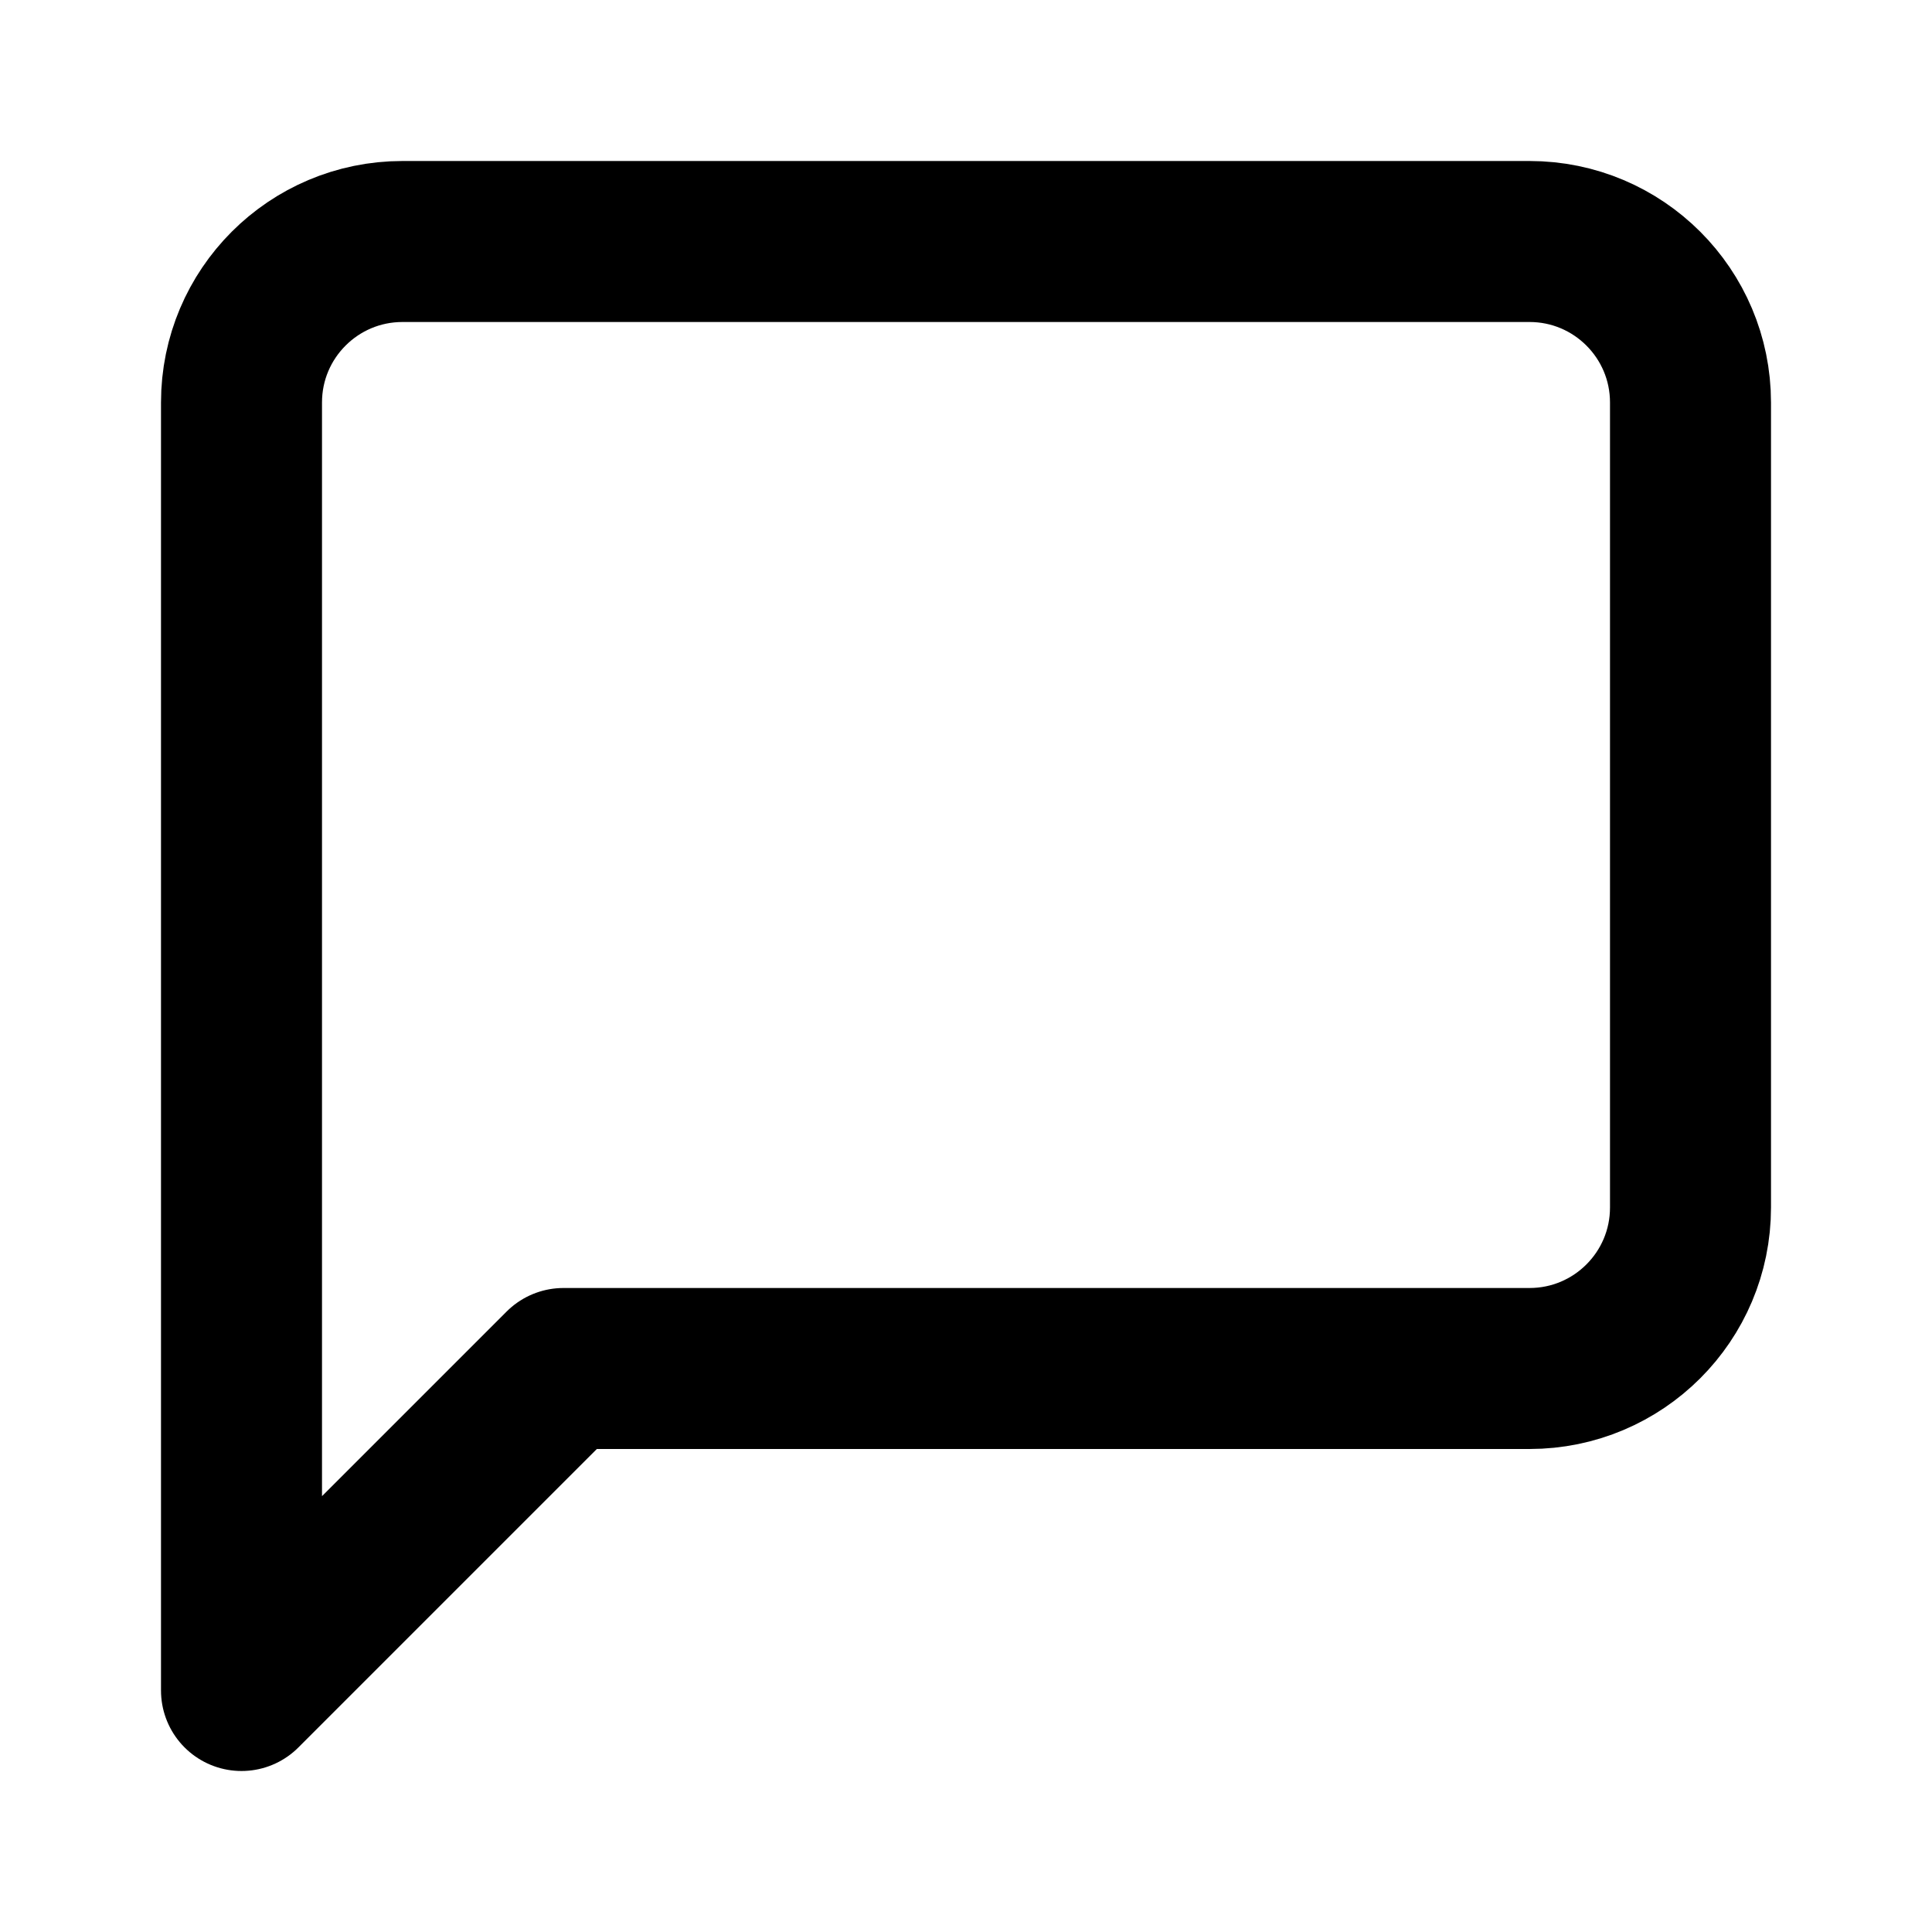
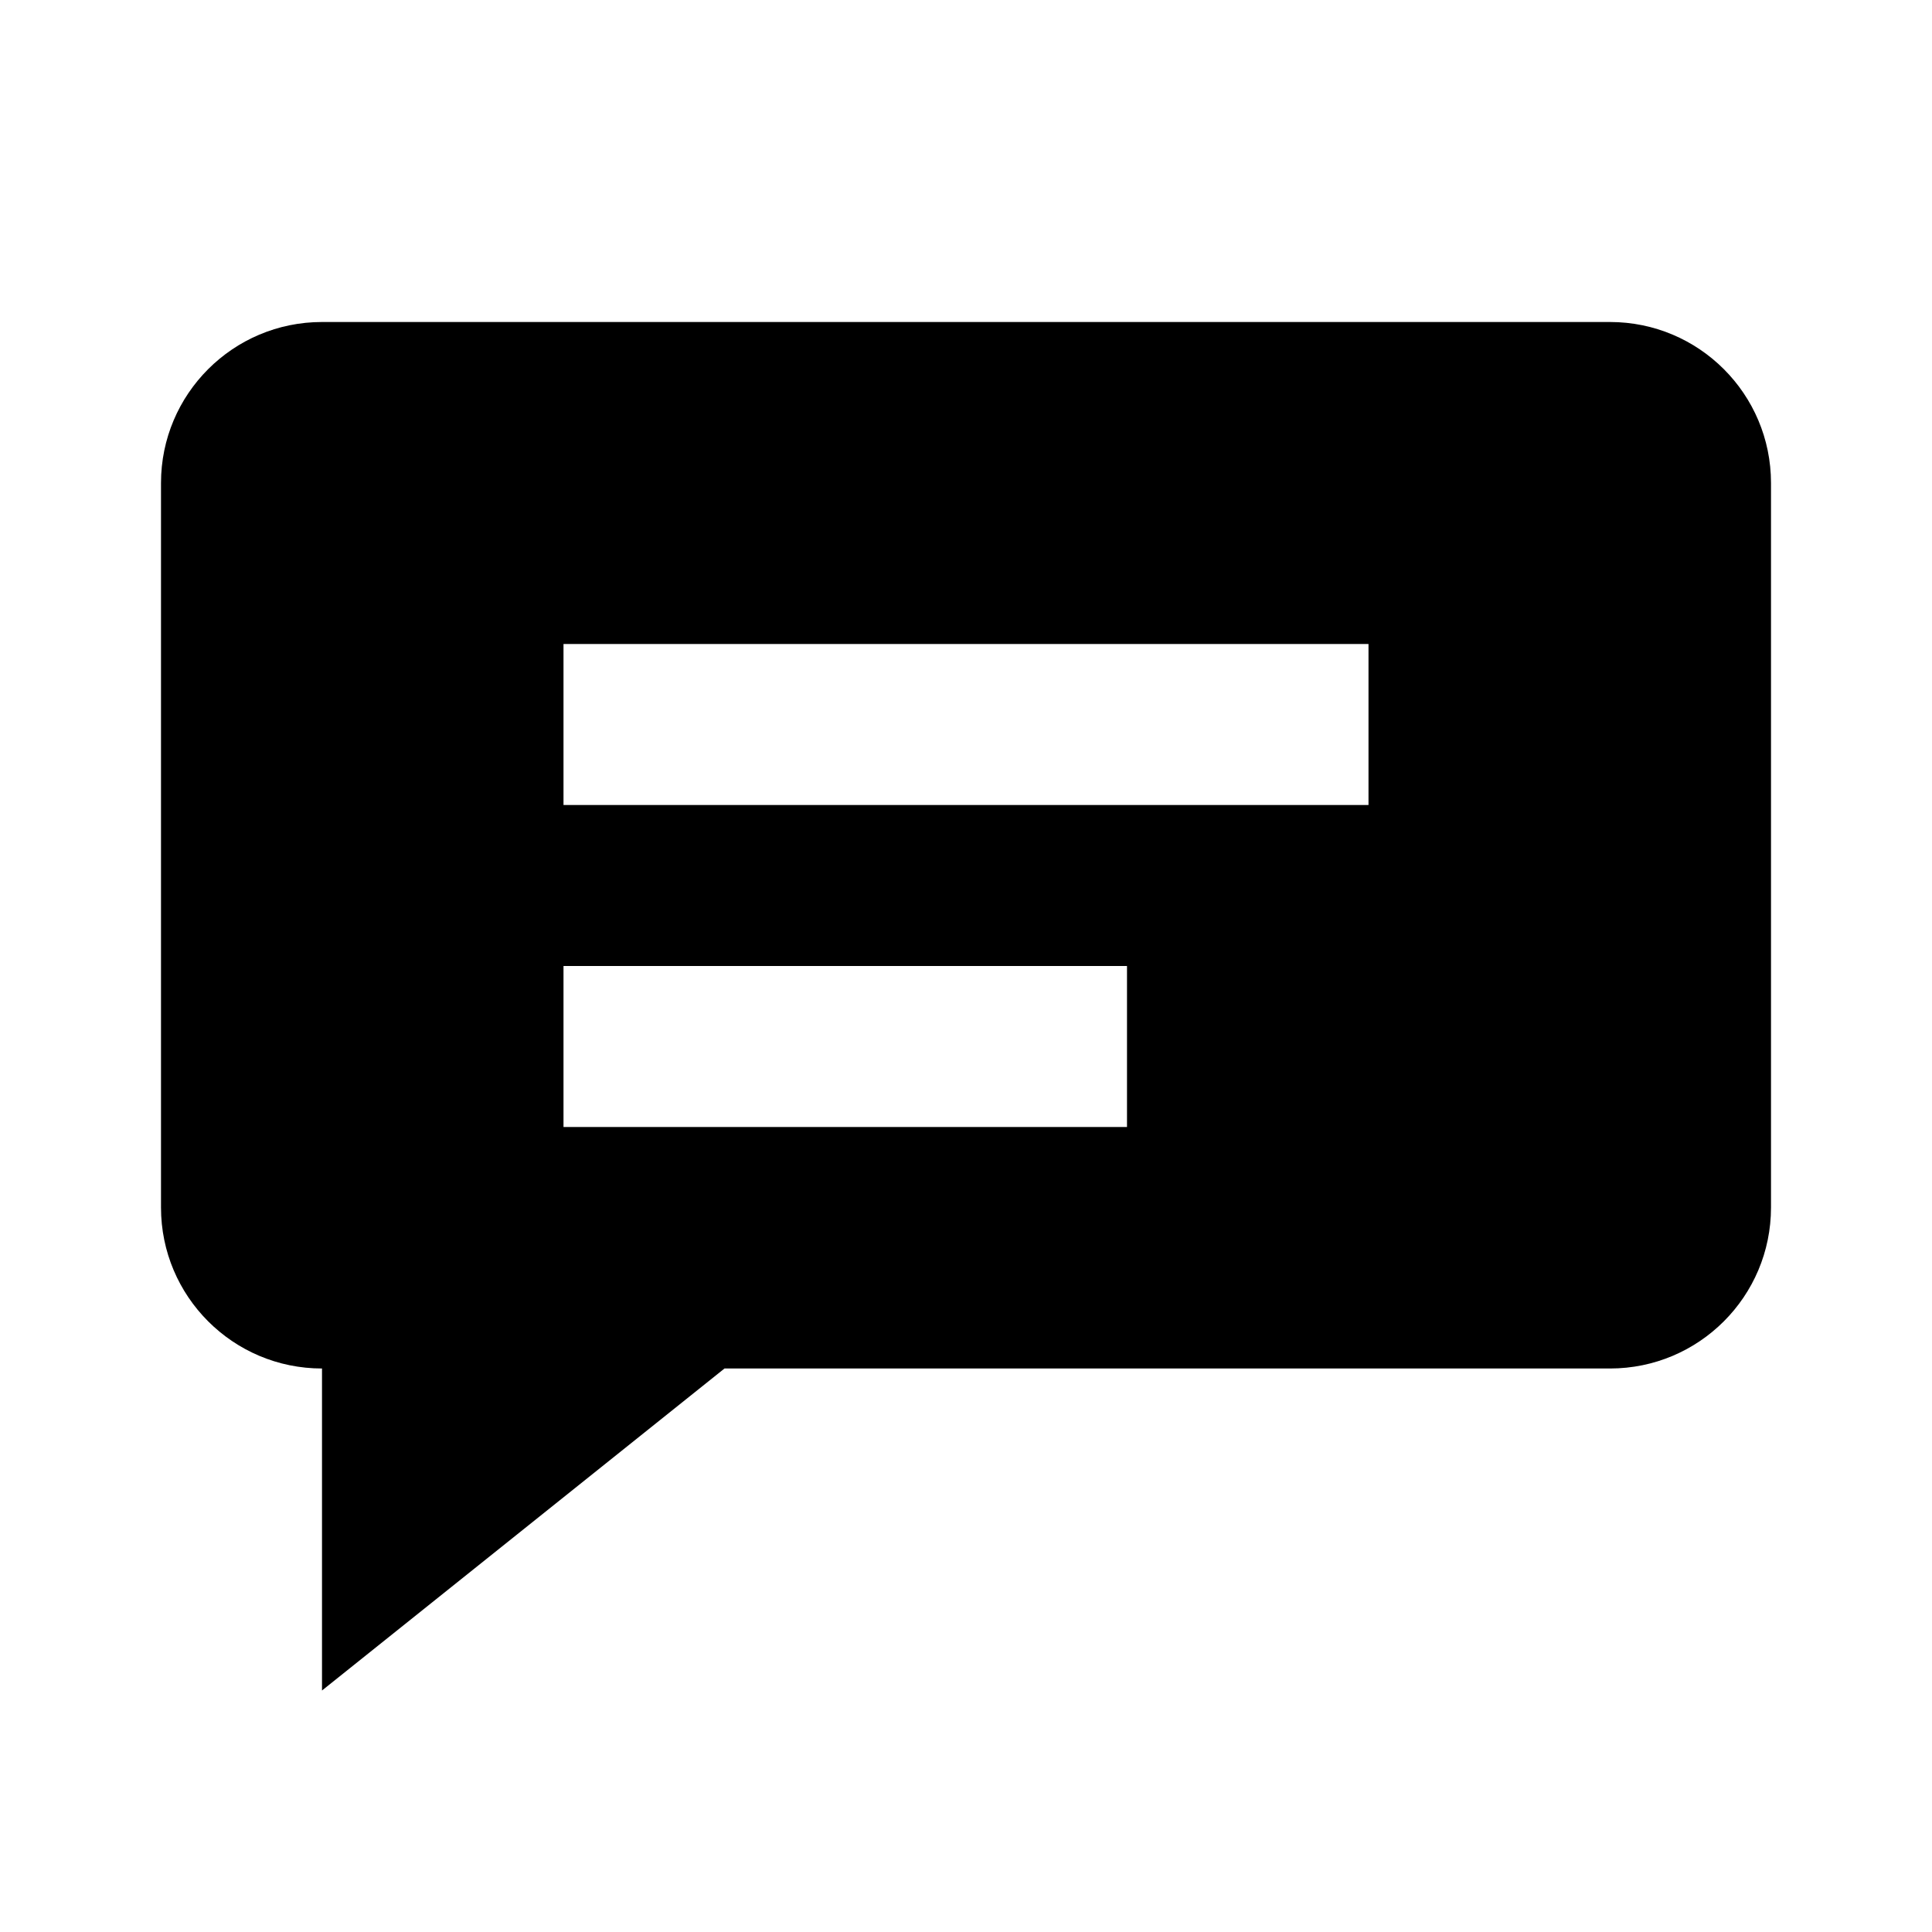
- <svg xmlns="http://www.w3.org/2000/svg" viewBox="0 0 24 24" fill="none" stroke="currentColor" stroke-width="2" stroke-linecap="round" stroke-linejoin="round">
-   <path d="M21 15a2 2 0 0 1-2 2H7l-4 4V5a2 2 0 0 1 2-2h14a2 2 0 0 1 2 2z" />
+ <svg xmlns="http://www.w3.org/2000/svg" viewBox="0 0 24 24" aria-hidden="true">
+   <path fill="currentColor" d="M4 4h16a2 2 0 0 1 2 2v9a2 2 0 0 1-2 2H9l-5 4v-4H4a2 2 0 0 1-2-2V6a2 2 0 0 1 2-2Zm3 4v2h10V8H7Zm0 4v2h7v-2H7Z" />
</svg>
